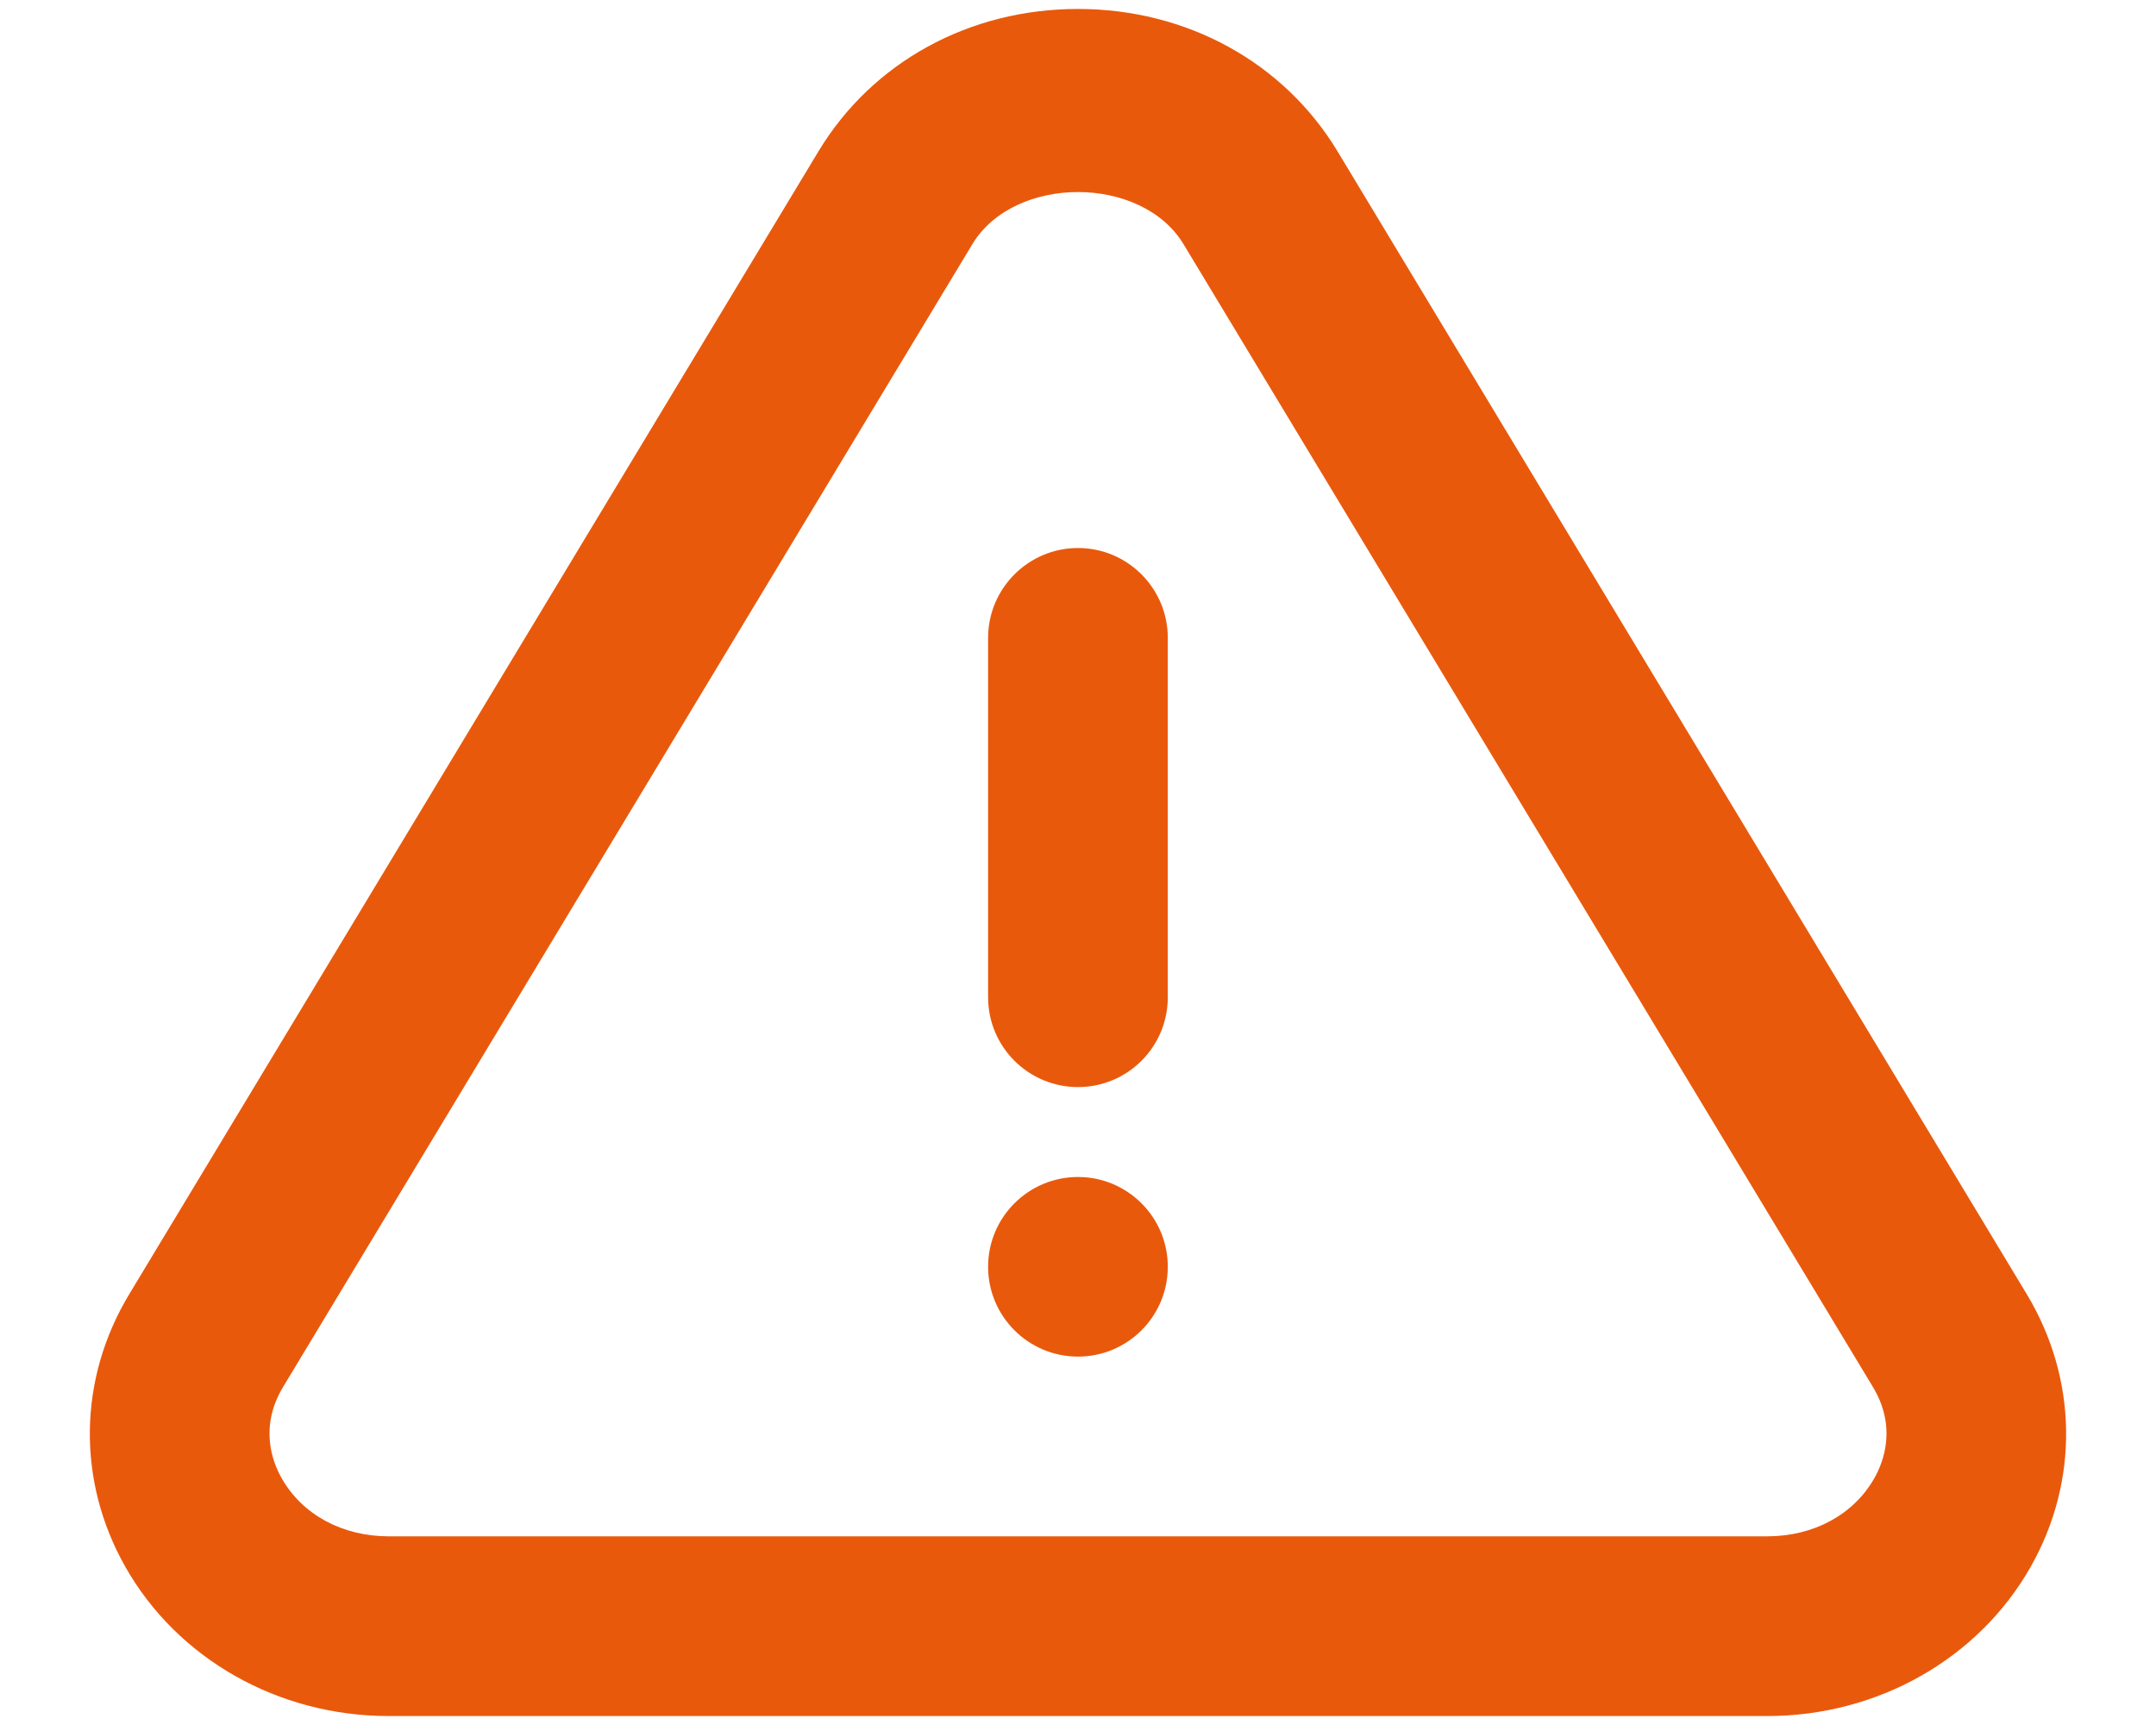
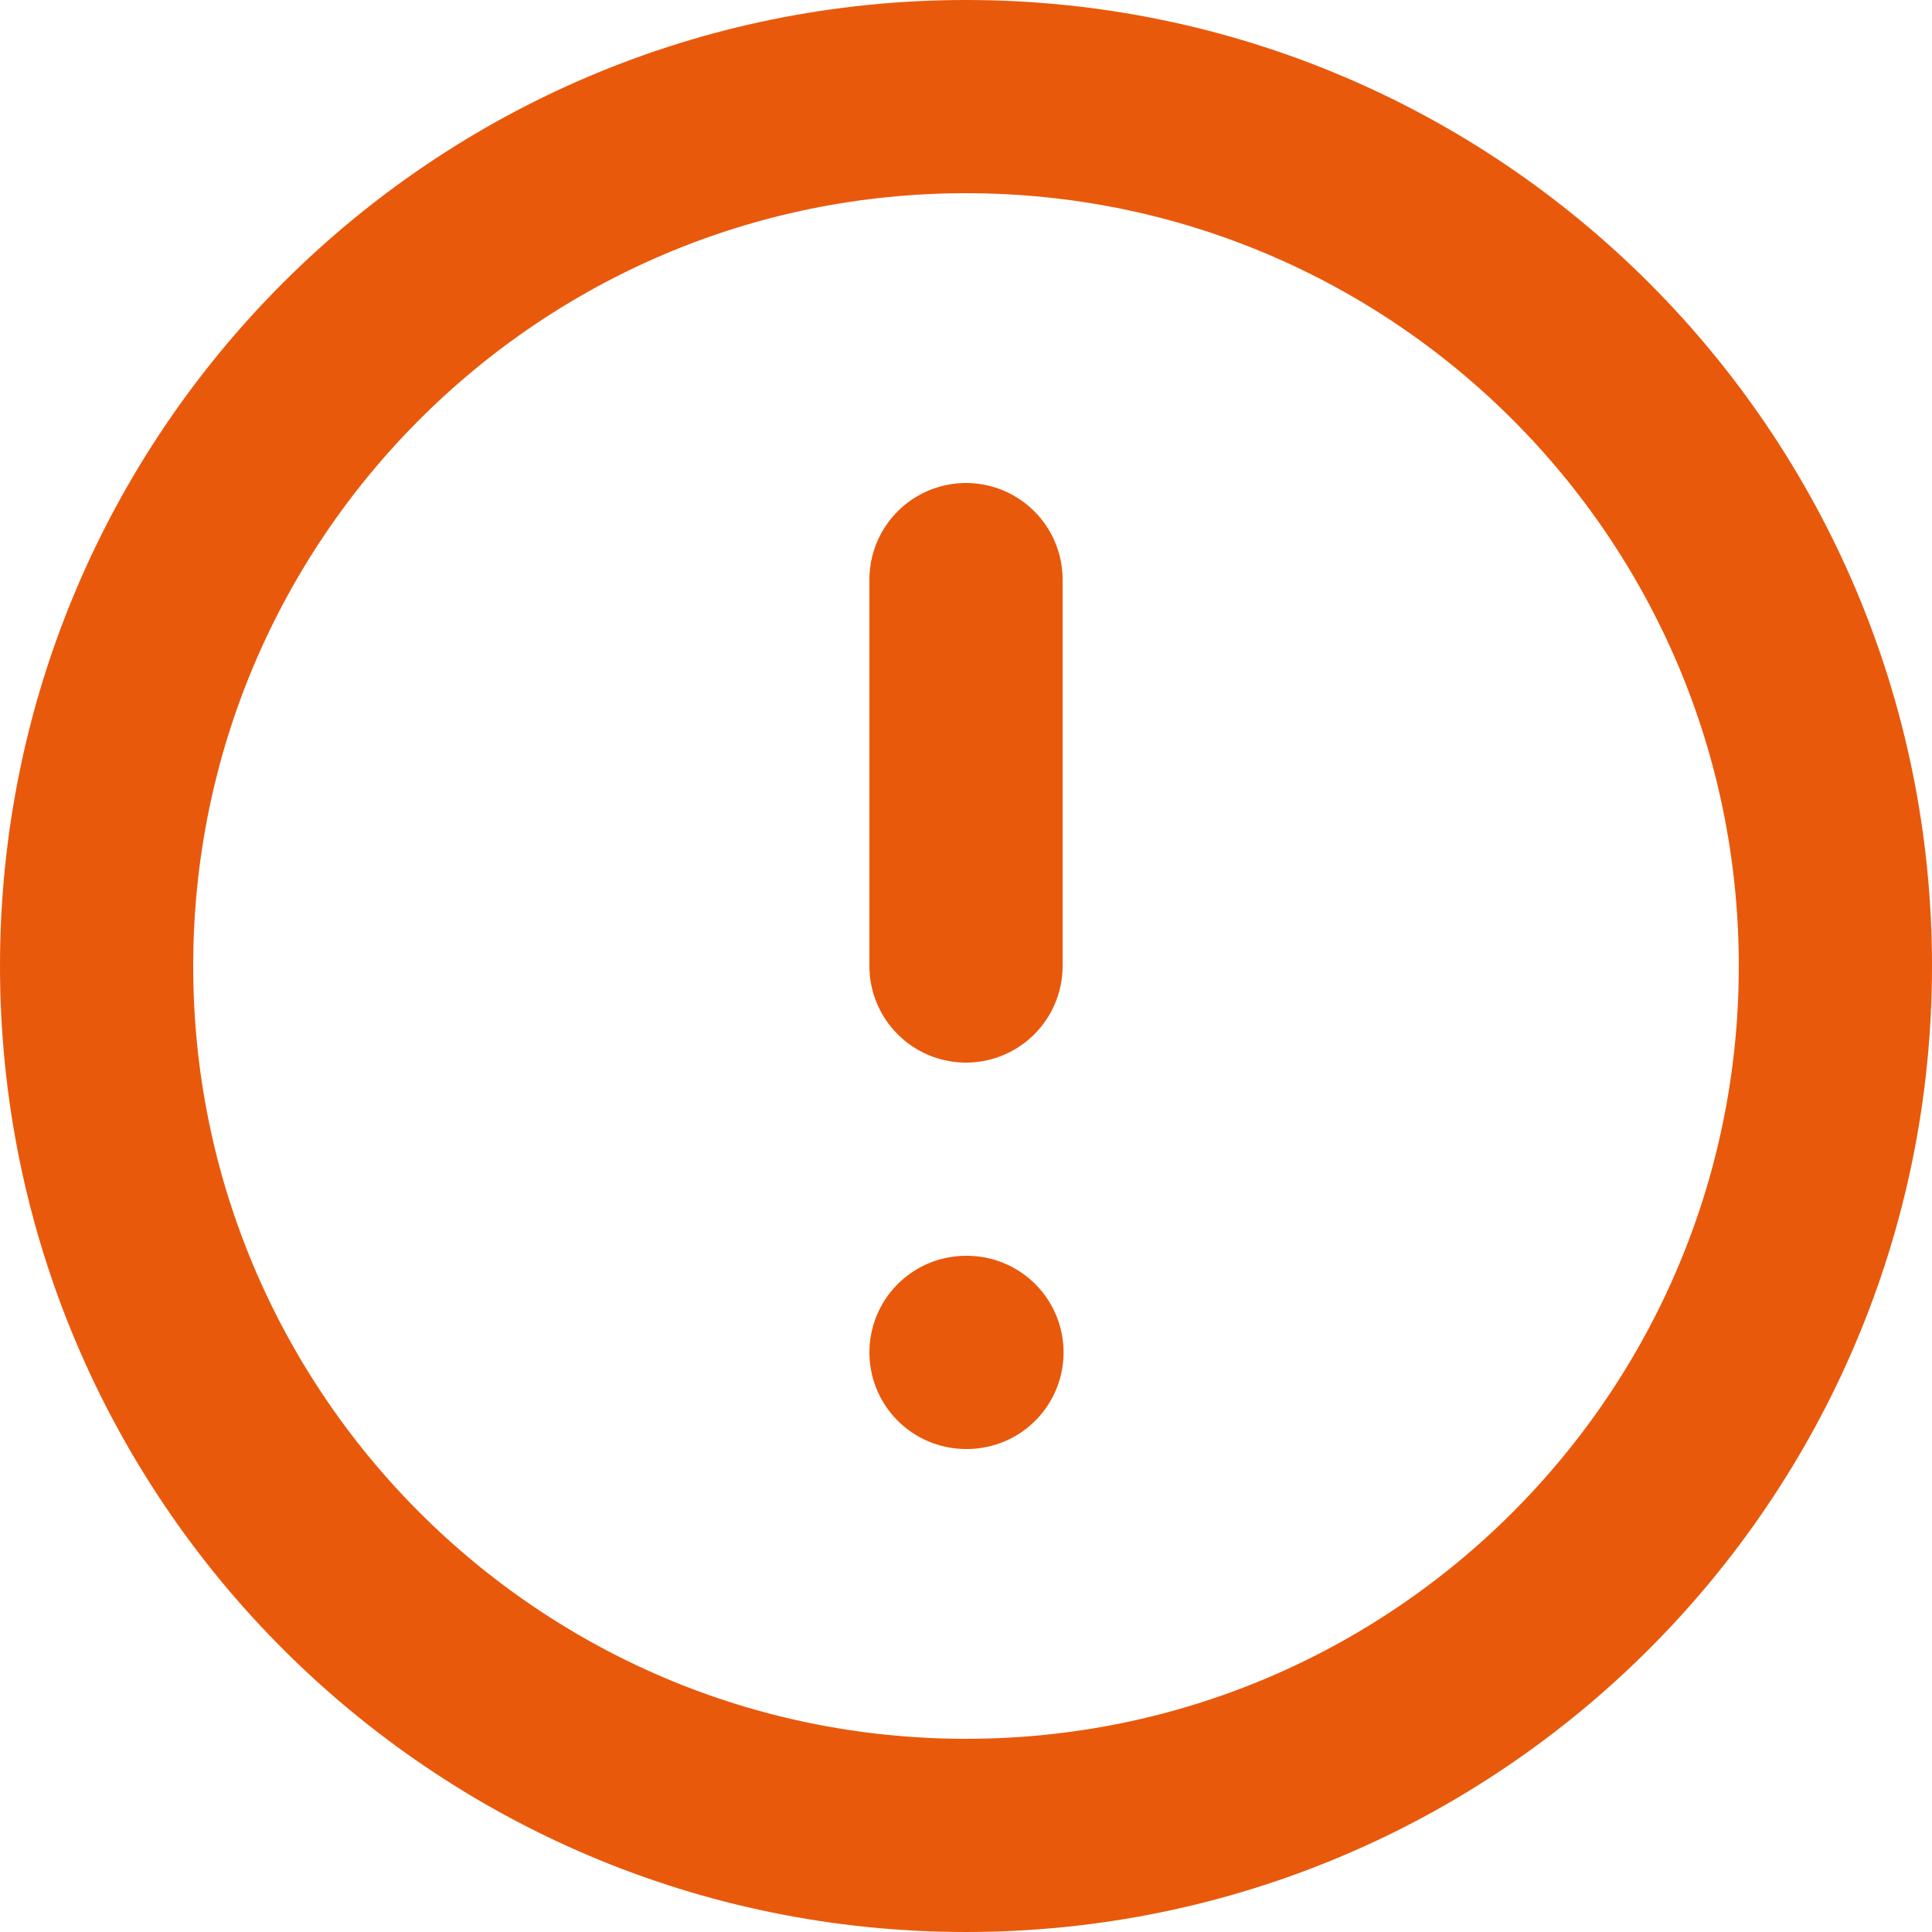
- <svg xmlns="http://www.w3.org/2000/svg" width="20" height="16" viewBox="0 0 20 16" fill="none">
-   <path fill-rule="evenodd" clip-rule="evenodd" d="M9.166 5.917C9.166 5.457 9.54 5.083 10 5.083C10.46 5.083 10.833 5.457 10.833 5.917V9.25C10.833 9.71 10.46 10.083 10 10.083C9.54 10.083 9.166 9.71 9.166 9.25V5.917ZM9.166 11.75C9.166 11.29 9.54 10.917 10 10.917C10.46 10.917 10.833 11.29 10.833 11.75C10.833 12.21 10.46 12.583 10 12.583C9.54 12.583 9.166 12.21 9.166 11.75ZM17.387 13.711C17.196 14.048 16.825 14.25 16.393 14.25H3.606C3.175 14.25 2.803 14.048 2.613 13.711C2.523 13.553 2.405 13.23 2.627 12.863L9.02 2.265C9.409 1.62 10.59 1.62 10.979 2.265L17.373 12.863C17.595 13.23 17.477 13.553 17.387 13.711ZM18.8 12.002L12.407 1.403C11.908 0.577 11.008 0.083 9.999 0.083C8.991 0.083 8.091 0.577 7.593 1.403L1.2 12.002C0.725 12.788 0.711 13.733 1.161 14.53C1.644 15.386 2.581 15.917 3.606 15.917H16.393C17.419 15.917 18.355 15.386 18.839 14.53C19.289 13.733 19.274 12.788 18.8 12.002Z" fill="#e9590c" />
+ <svg xmlns="http://www.w3.org/2000/svg" width="20" height="20" viewBox="0 0 20 20" fill="none">
+   <path d="M10 6V10M10 14H10.01M19 10C19 14.971 14.971 19 10 19C5.029 19 1 14.971 1 10C1 5.029 5.029 1 10 1C14.971 1 19 5.029 19 10Z" stroke="#E9590C" stroke-width="2" stroke-linecap="round" stroke-linejoin="round" />
</svg>
